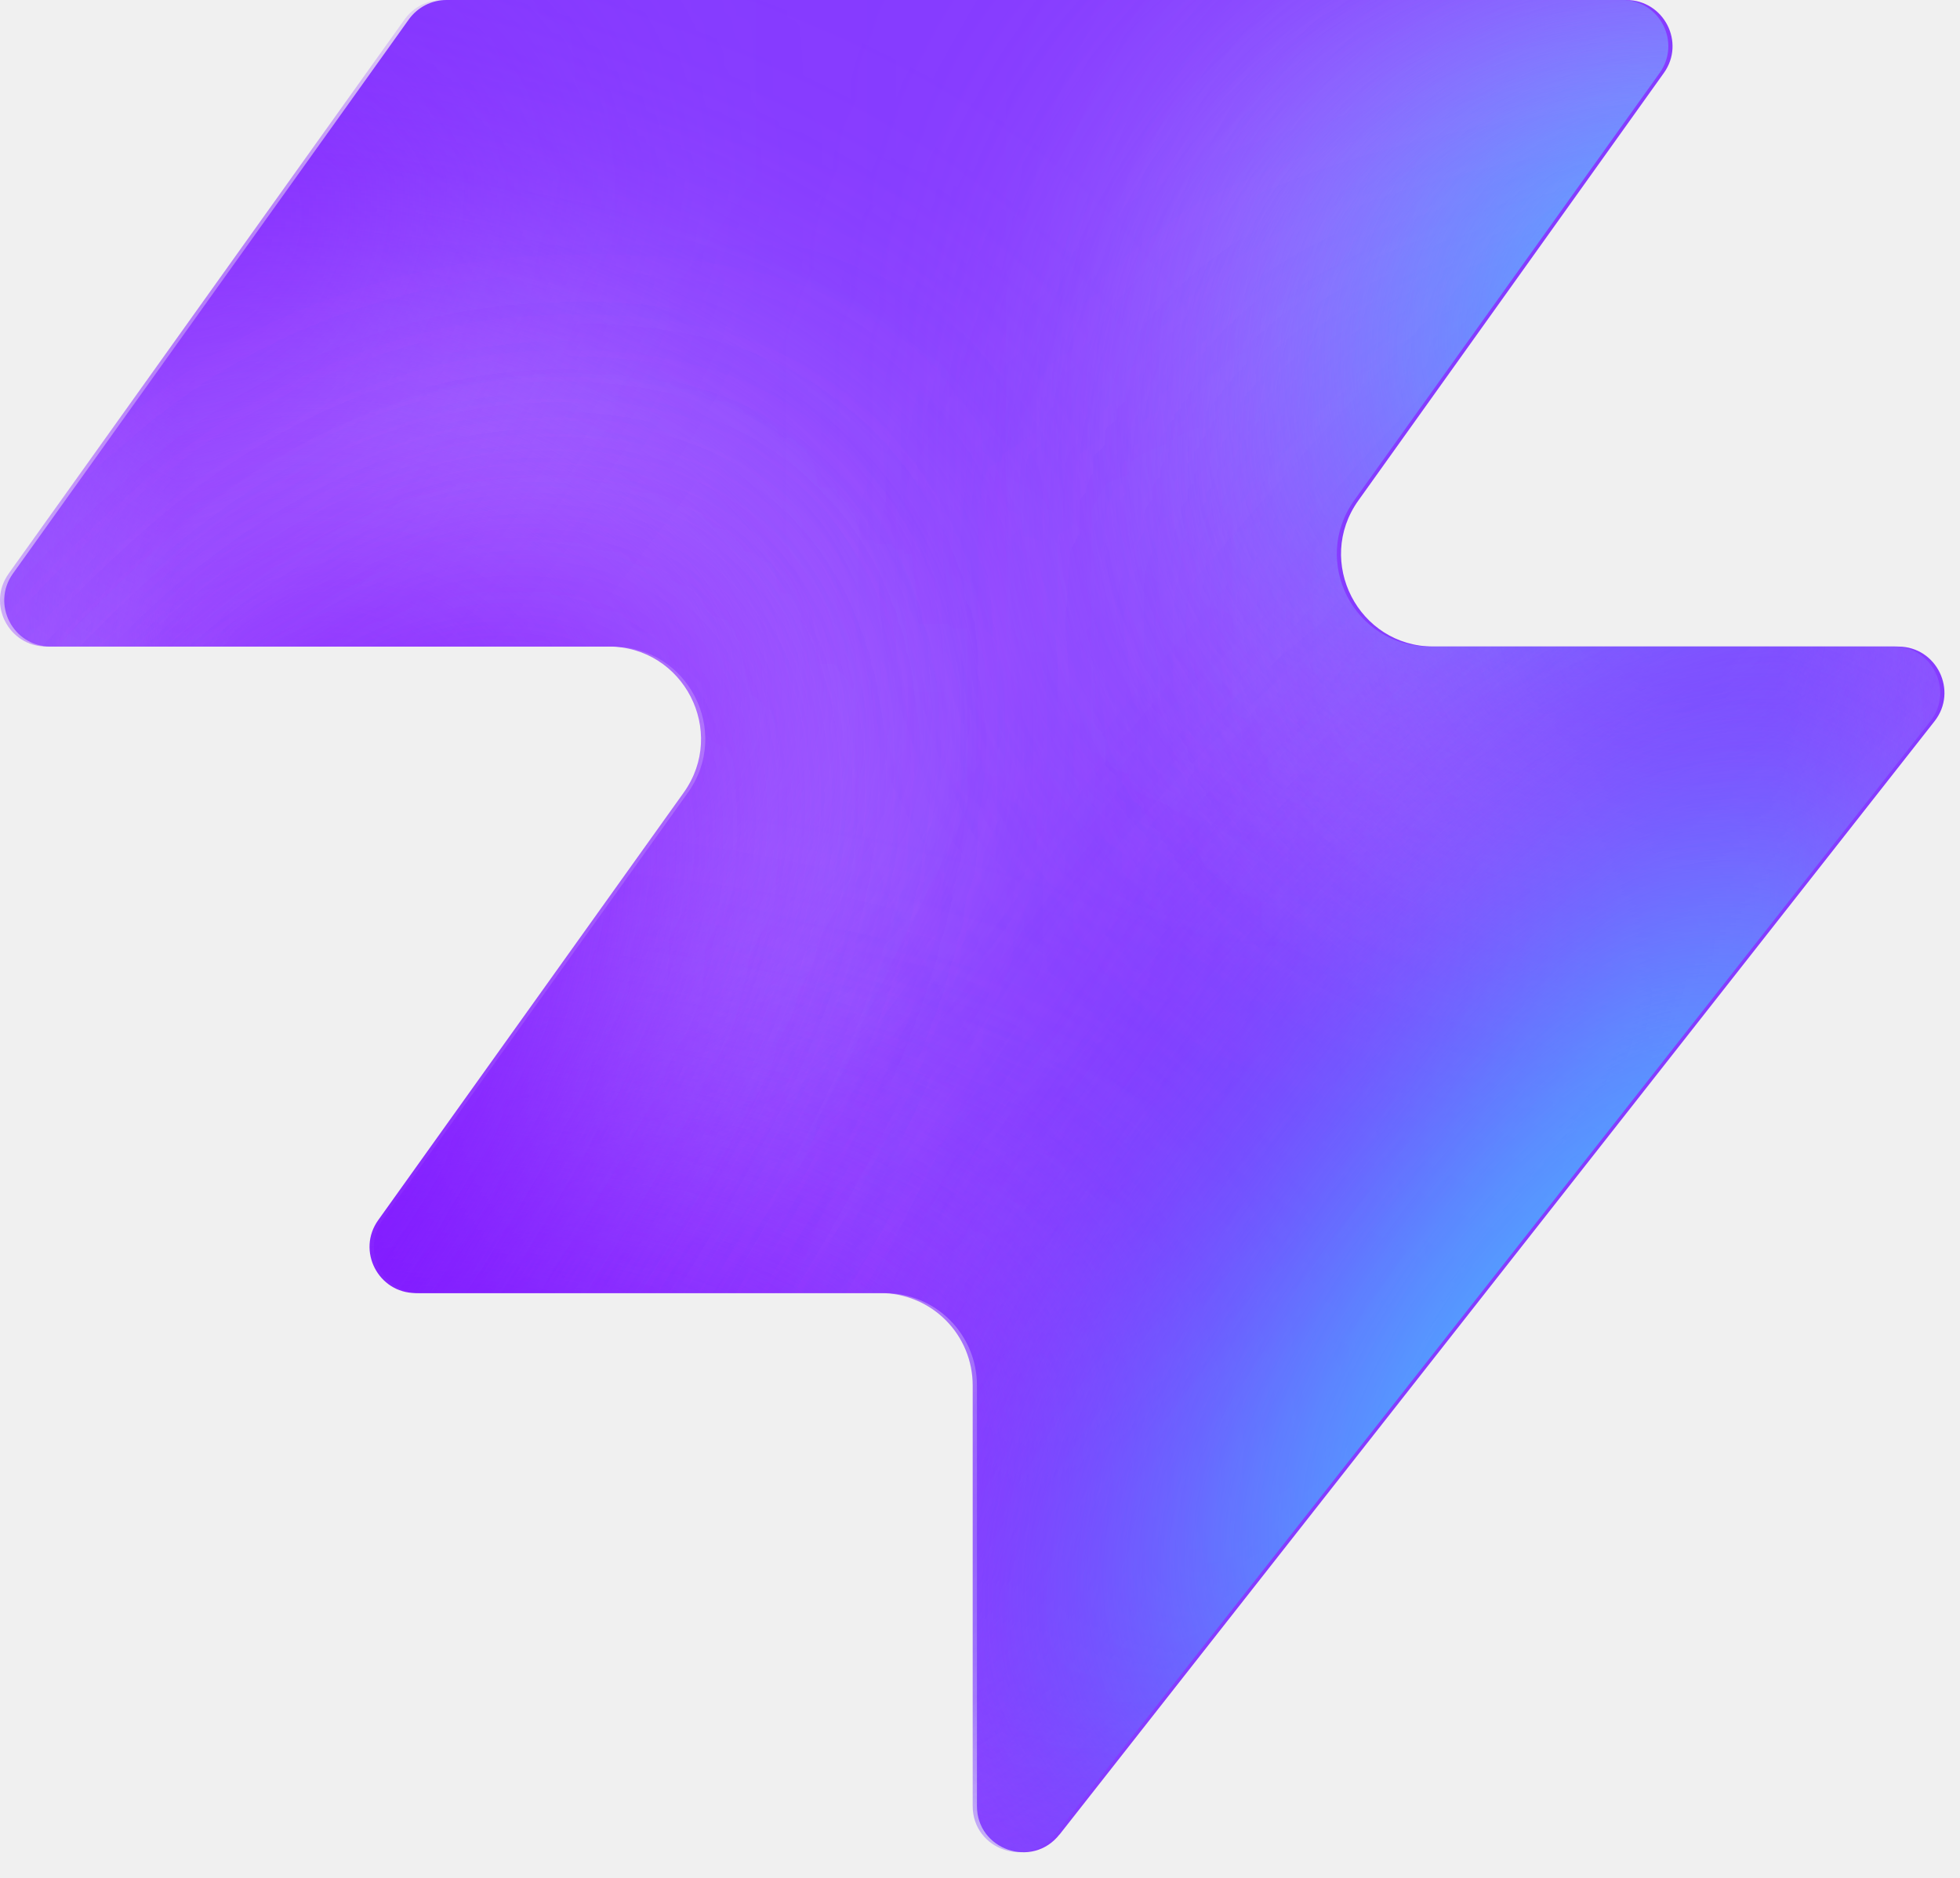
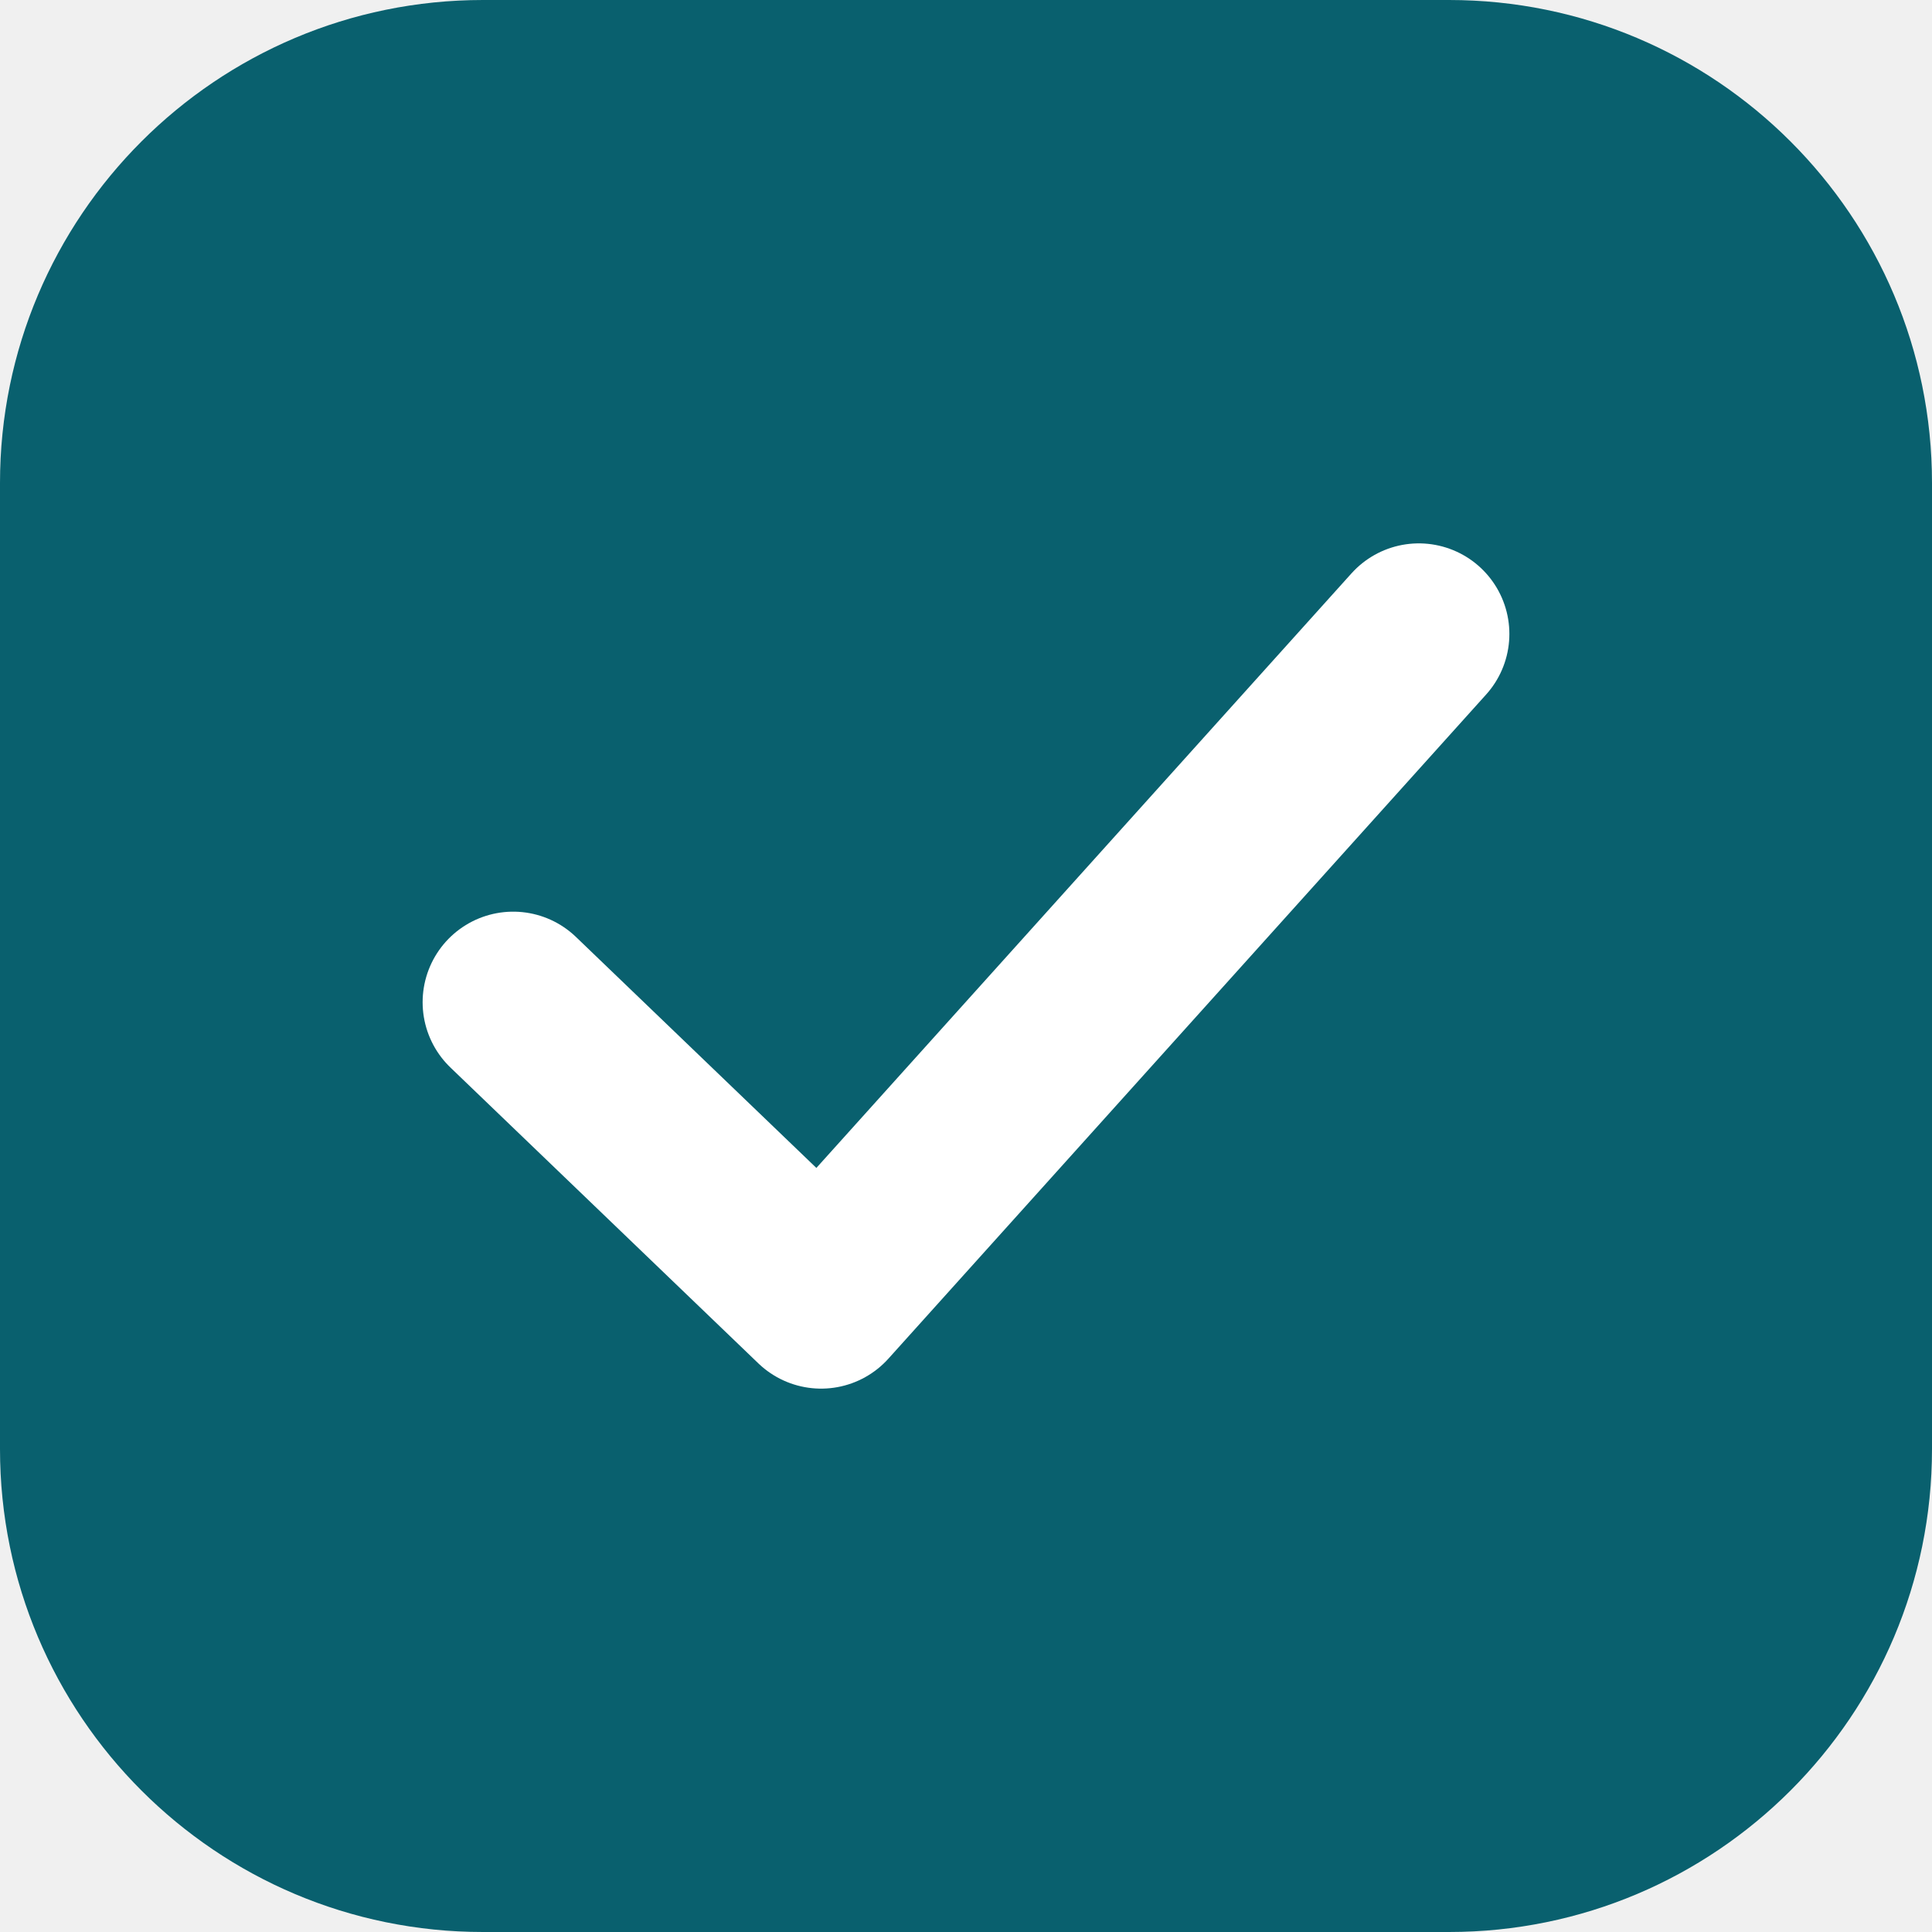
- <svg xmlns="http://www.w3.org/2000/svg" width="48" height="46" fill="none" viewBox="0 0 48 46">
-   <path fill="#863bff" d="M25.946 44.938c-.664.845-2.021.375-2.021-.698V33.937a2.26 2.26 0 0 0-2.262-2.262H10.287c-.92 0-1.456-1.04-.92-1.788l7.48-10.471c1.07-1.497 0-3.578-1.842-3.578H1.237c-.92 0-1.456-1.04-.92-1.788L10.013.474c.214-.297.556-.474.92-.474h28.894c.92 0 1.456 1.04.92 1.788l-7.48 10.471c-1.07 1.498 0 3.579 1.842 3.579h11.377c.943 0 1.473 1.088.89 1.83L25.947 44.94z" style="fill:#863bff;fill:color(display-p3 .525 .23 1);fill-opacity:1" />
-   <mask id="a" width="48" height="46" x="0" y="0" maskUnits="userSpaceOnUse" style="mask-type:alpha">
-     <path fill="#000" d="M25.842 44.938c-.664.844-2.021.375-2.021-.698V33.937a2.26 2.26 0 0 0-2.262-2.262H10.183c-.92 0-1.456-1.04-.92-1.788l7.48-10.471c1.07-1.498 0-3.579-1.842-3.579H1.133c-.92 0-1.456-1.04-.92-1.787L9.91.473c.214-.297.556-.474.92-.474h28.894c.92 0 1.456 1.04.92 1.788l-7.48 10.471c-1.07 1.498 0 3.578 1.842 3.578h11.377c.943 0 1.473 1.088.89 1.832L25.843 44.94z" style="fill:#000;fill-opacity:1" />
-   </mask>
-   <g mask="url(#a)">
-     <g filter="url(#b)">
-       <ellipse cx="5.508" cy="14.704" fill="#ede6ff" rx="5.508" ry="14.704" style="fill:#ede6ff;fill:color(display-p3 .927 .903 1);fill-opacity:1" transform="matrix(.00324 1 1 -.00324 -4.47 31.516)" />
-     </g>
-     <g filter="url(#c)">
-       <ellipse cx="10.399" cy="29.851" fill="#ede6ff" rx="10.399" ry="29.851" style="fill:#ede6ff;fill:color(display-p3 .927 .903 1);fill-opacity:1" transform="matrix(.00324 1 1 -.00324 -39.328 7.883)" />
-     </g>
-     <g filter="url(#d)">
-       <ellipse cx="5.508" cy="30.487" fill="#7e14ff" rx="5.508" ry="30.487" style="fill:#7e14ff;fill:color(display-p3 .492 .077 1);fill-opacity:1" transform="rotate(89.814 -25.913 -14.639)scale(1 -1)" />
-     </g>
-     <g filter="url(#e)">
-       <ellipse cx="5.508" cy="30.599" fill="#7e14ff" rx="5.508" ry="30.599" style="fill:#7e14ff;fill:color(display-p3 .492 .077 1);fill-opacity:1" transform="rotate(89.814 -32.644 -3.334)scale(1 -1)" />
-     </g>
-     <g filter="url(#f)">
-       <ellipse cx="5.508" cy="30.599" fill="#7e14ff" rx="5.508" ry="30.599" style="fill:#7e14ff;fill:color(display-p3 .492 .077 1);fill-opacity:1" transform="matrix(.00324 1 1 -.00324 -34.34 30.47)" />
-     </g>
-     <g filter="url(#g)">
-       <ellipse cx="14.072" cy="22.078" fill="#ede6ff" rx="14.072" ry="22.078" style="fill:#ede6ff;fill:color(display-p3 .927 .903 1);fill-opacity:1" transform="rotate(93.35 24.506 48.493)scale(-1 1)" />
-     </g>
-     <g filter="url(#h)">
-       <ellipse cx="3.47" cy="21.501" fill="#7e14ff" rx="3.47" ry="21.501" style="fill:#7e14ff;fill:color(display-p3 .492 .077 1);fill-opacity:1" transform="rotate(89.009 28.708 47.59)scale(-1 1)" />
-     </g>
-     <g filter="url(#i)">
-       <ellipse cx="3.47" cy="21.501" fill="#7e14ff" rx="3.47" ry="21.501" style="fill:#7e14ff;fill:color(display-p3 .492 .077 1);fill-opacity:1" transform="rotate(89.009 28.708 47.59)scale(-1 1)" />
-     </g>
-     <g filter="url(#j)">
-       <ellipse cx=".387" cy="8.972" fill="#7e14ff" rx="4.407" ry="29.108" style="fill:#7e14ff;fill:color(display-p3 .492 .077 1);fill-opacity:1" transform="rotate(39.51 .387 8.972)" />
-     </g>
-     <g filter="url(#k)">
-       <ellipse cx="47.523" cy="-6.092" fill="#7e14ff" rx="4.407" ry="29.108" style="fill:#7e14ff;fill:color(display-p3 .492 .077 1);fill-opacity:1" transform="rotate(37.892 47.523 -6.092)" />
-     </g>
-     <g filter="url(#l)">
-       <ellipse cx="41.412" cy="6.333" fill="#47bfff" rx="5.971" ry="9.665" style="fill:#47bfff;fill:color(display-p3 .28 .748 1);fill-opacity:1" transform="rotate(37.892 41.412 6.333)" />
-     </g>
-     <g filter="url(#m)">
-       <ellipse cx="-1.879" cy="38.332" fill="#7e14ff" rx="4.407" ry="29.108" style="fill:#7e14ff;fill:color(display-p3 .492 .077 1);fill-opacity:1" transform="rotate(37.892 -1.88 38.332)" />
-     </g>
-     <g filter="url(#n)">
-       <ellipse cx="-1.879" cy="38.332" fill="#7e14ff" rx="4.407" ry="29.108" style="fill:#7e14ff;fill:color(display-p3 .492 .077 1);fill-opacity:1" transform="rotate(37.892 -1.88 38.332)" />
-     </g>
-     <g filter="url(#o)">
-       <ellipse cx="35.651" cy="29.907" fill="#7e14ff" rx="4.407" ry="29.108" style="fill:#7e14ff;fill:color(display-p3 .492 .077 1);fill-opacity:1" transform="rotate(37.892 35.651 29.907)" />
-     </g>
-     <g filter="url(#p)">
-       <ellipse cx="38.418" cy="32.4" fill="#47bfff" rx="5.971" ry="15.297" style="fill:#47bfff;fill:color(display-p3 .28 .748 1);fill-opacity:1" transform="rotate(37.892 38.418 32.4)" />
-     </g>
-   </g>
-   <defs>
-     <filter id="b" width="60.045" height="41.654" x="-19.77" y="16.149" color-interpolation-filters="sRGB" filterUnits="userSpaceOnUse">
-       <feFlood flood-opacity="0" result="BackgroundImageFix" />
-       <feBlend in="SourceGraphic" in2="BackgroundImageFix" result="shape" />
-       <feGaussianBlur result="effect1_foregroundBlur_2002_17158" stdDeviation="7.659" />
-     </filter>
-     <filter id="c" width="90.34" height="51.437" x="-54.613" y="-7.533" color-interpolation-filters="sRGB" filterUnits="userSpaceOnUse">
-       <feFlood flood-opacity="0" result="BackgroundImageFix" />
-       <feBlend in="SourceGraphic" in2="BackgroundImageFix" result="shape" />
-       <feGaussianBlur result="effect1_foregroundBlur_2002_17158" stdDeviation="7.659" />
-     </filter>
-     <filter id="d" width="79.355" height="29.4" x="-49.64" y="2.03" color-interpolation-filters="sRGB" filterUnits="userSpaceOnUse">
-       <feFlood flood-opacity="0" result="BackgroundImageFix" />
-       <feBlend in="SourceGraphic" in2="BackgroundImageFix" result="shape" />
-       <feGaussianBlur result="effect1_foregroundBlur_2002_17158" stdDeviation="4.596" />
-     </filter>
-     <filter id="e" width="79.579" height="29.4" x="-45.045" y="20.029" color-interpolation-filters="sRGB" filterUnits="userSpaceOnUse">
-       <feFlood flood-opacity="0" result="BackgroundImageFix" />
-       <feBlend in="SourceGraphic" in2="BackgroundImageFix" result="shape" />
-       <feGaussianBlur result="effect1_foregroundBlur_2002_17158" stdDeviation="4.596" />
-     </filter>
-     <filter id="f" width="79.579" height="29.4" x="-43.513" y="21.178" color-interpolation-filters="sRGB" filterUnits="userSpaceOnUse">
-       <feFlood flood-opacity="0" result="BackgroundImageFix" />
-       <feBlend in="SourceGraphic" in2="BackgroundImageFix" result="shape" />
-       <feGaussianBlur result="effect1_foregroundBlur_2002_17158" stdDeviation="4.596" />
-     </filter>
-     <filter id="g" width="74.749" height="58.852" x="15.756" y="-17.901" color-interpolation-filters="sRGB" filterUnits="userSpaceOnUse">
-       <feFlood flood-opacity="0" result="BackgroundImageFix" />
-       <feBlend in="SourceGraphic" in2="BackgroundImageFix" result="shape" />
-       <feGaussianBlur result="effect1_foregroundBlur_2002_17158" stdDeviation="7.659" />
-     </filter>
-     <filter id="h" width="61.377" height="25.362" x="23.548" y="2.284" color-interpolation-filters="sRGB" filterUnits="userSpaceOnUse">
-       <feFlood flood-opacity="0" result="BackgroundImageFix" />
-       <feBlend in="SourceGraphic" in2="BackgroundImageFix" result="shape" />
-       <feGaussianBlur result="effect1_foregroundBlur_2002_17158" stdDeviation="4.596" />
-     </filter>
-     <filter id="i" width="61.377" height="25.362" x="23.548" y="2.284" color-interpolation-filters="sRGB" filterUnits="userSpaceOnUse">
-       <feFlood flood-opacity="0" result="BackgroundImageFix" />
-       <feBlend in="SourceGraphic" in2="BackgroundImageFix" result="shape" />
-       <feGaussianBlur result="effect1_foregroundBlur_2002_17158" stdDeviation="4.596" />
-     </filter>
-     <filter id="j" width="56.045" height="63.649" x="-27.636" y="-22.853" color-interpolation-filters="sRGB" filterUnits="userSpaceOnUse">
-       <feFlood flood-opacity="0" result="BackgroundImageFix" />
-       <feBlend in="SourceGraphic" in2="BackgroundImageFix" result="shape" />
-       <feGaussianBlur result="effect1_foregroundBlur_2002_17158" stdDeviation="4.596" />
-     </filter>
-     <filter id="k" width="54.814" height="64.646" x="20.116" y="-38.415" color-interpolation-filters="sRGB" filterUnits="userSpaceOnUse">
-       <feFlood flood-opacity="0" result="BackgroundImageFix" />
-       <feBlend in="SourceGraphic" in2="BackgroundImageFix" result="shape" />
-       <feGaussianBlur result="effect1_foregroundBlur_2002_17158" stdDeviation="4.596" />
-     </filter>
-     <filter id="l" width="33.541" height="35.313" x="24.641" y="-11.323" color-interpolation-filters="sRGB" filterUnits="userSpaceOnUse">
-       <feFlood flood-opacity="0" result="BackgroundImageFix" />
-       <feBlend in="SourceGraphic" in2="BackgroundImageFix" result="shape" />
-       <feGaussianBlur result="effect1_foregroundBlur_2002_17158" stdDeviation="4.596" />
-     </filter>
-     <filter id="m" width="54.814" height="64.646" x="-29.286" y="6.009" color-interpolation-filters="sRGB" filterUnits="userSpaceOnUse">
-       <feFlood flood-opacity="0" result="BackgroundImageFix" />
-       <feBlend in="SourceGraphic" in2="BackgroundImageFix" result="shape" />
-       <feGaussianBlur result="effect1_foregroundBlur_2002_17158" stdDeviation="4.596" />
-     </filter>
-     <filter id="n" width="54.814" height="64.646" x="-29.286" y="6.009" color-interpolation-filters="sRGB" filterUnits="userSpaceOnUse">
-       <feFlood flood-opacity="0" result="BackgroundImageFix" />
-       <feBlend in="SourceGraphic" in2="BackgroundImageFix" result="shape" />
-       <feGaussianBlur result="effect1_foregroundBlur_2002_17158" stdDeviation="4.596" />
-     </filter>
-     <filter id="o" width="54.814" height="64.646" x="8.244" y="-2.416" color-interpolation-filters="sRGB" filterUnits="userSpaceOnUse">
-       <feFlood flood-opacity="0" result="BackgroundImageFix" />
-       <feBlend in="SourceGraphic" in2="BackgroundImageFix" result="shape" />
-       <feGaussianBlur result="effect1_foregroundBlur_2002_17158" stdDeviation="4.596" />
-     </filter>
-     <filter id="p" width="39.409" height="43.623" x="18.713" y="10.588" color-interpolation-filters="sRGB" filterUnits="userSpaceOnUse">
-       <feFlood flood-opacity="0" result="BackgroundImageFix" />
-       <feBlend in="SourceGraphic" in2="BackgroundImageFix" result="shape" />
-       <feGaussianBlur result="effect1_foregroundBlur_2002_17158" stdDeviation="4.596" />
-     </filter>
-   </defs>
+ <svg xmlns="http://www.w3.org/2000/svg" viewBox="0 0 32 32" width="32" height="32">
+   <rect width="32" height="32" rx="8" fill="#09606e" />
+   <path d="M8.5 16.6 13.6 21.5 23.5 10.5" fill="none" stroke="#ffffff" stroke-width="3" stroke-linecap="round" stroke-linejoin="round" />
</svg>
